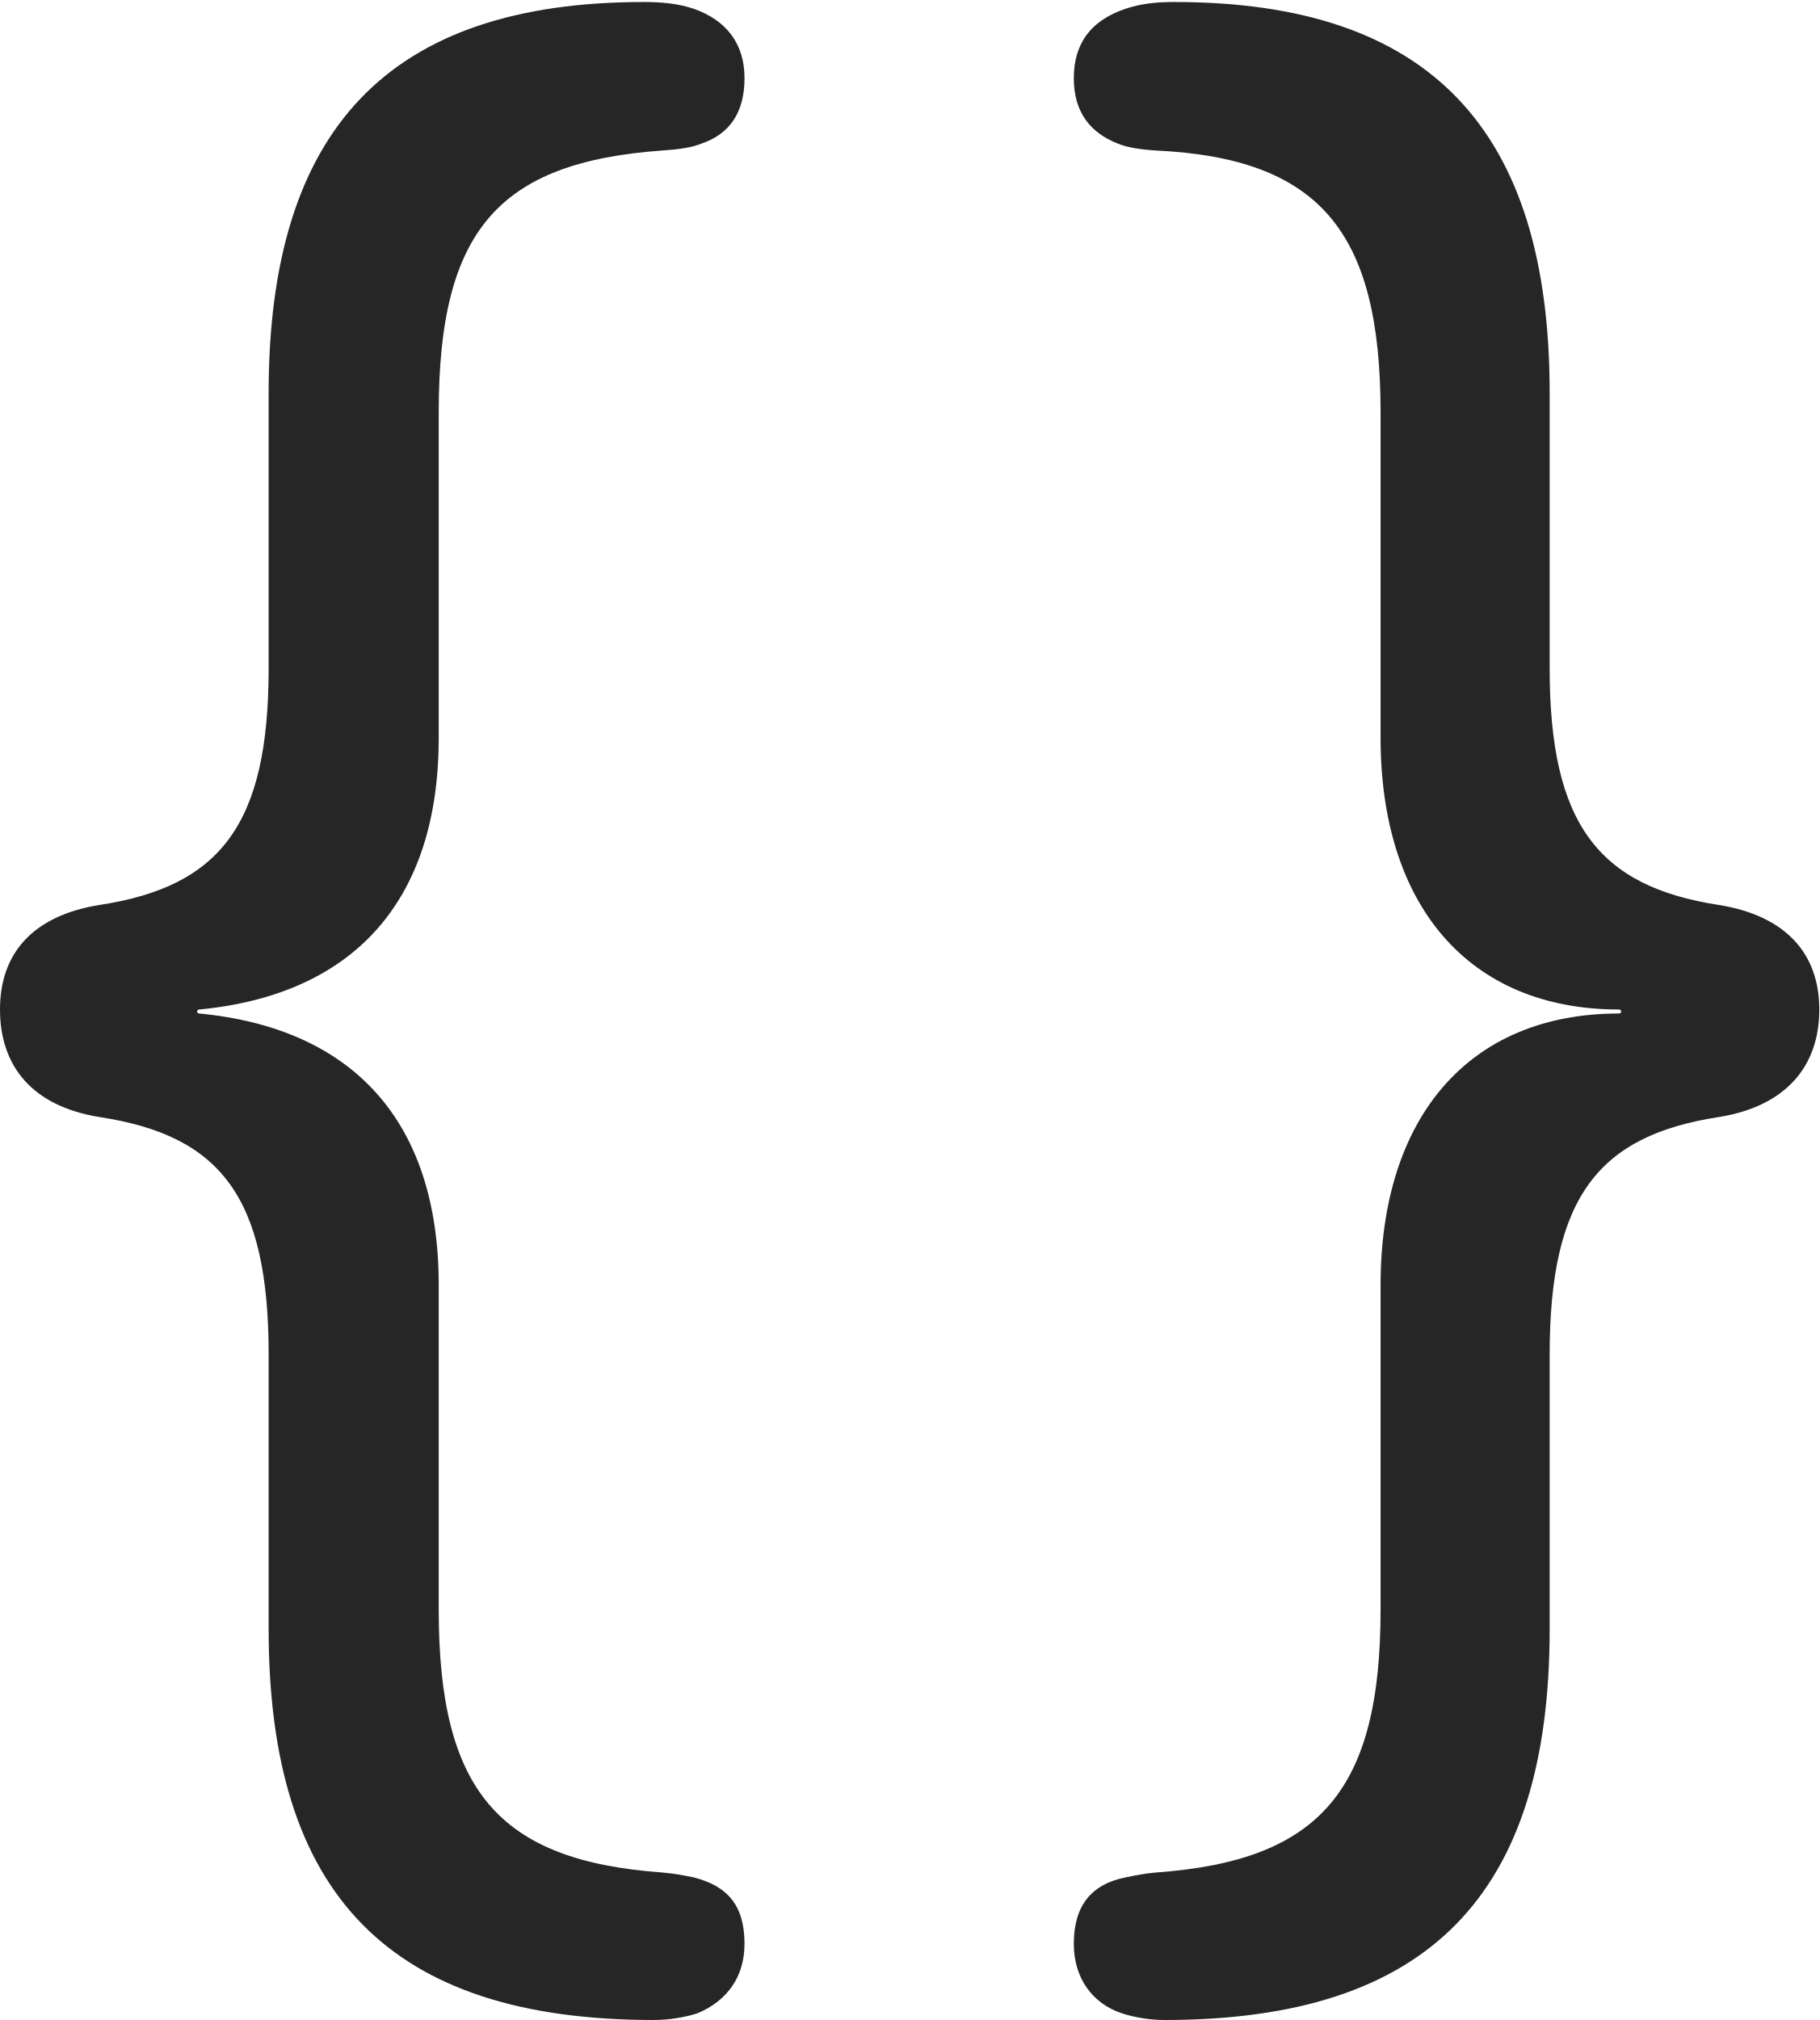
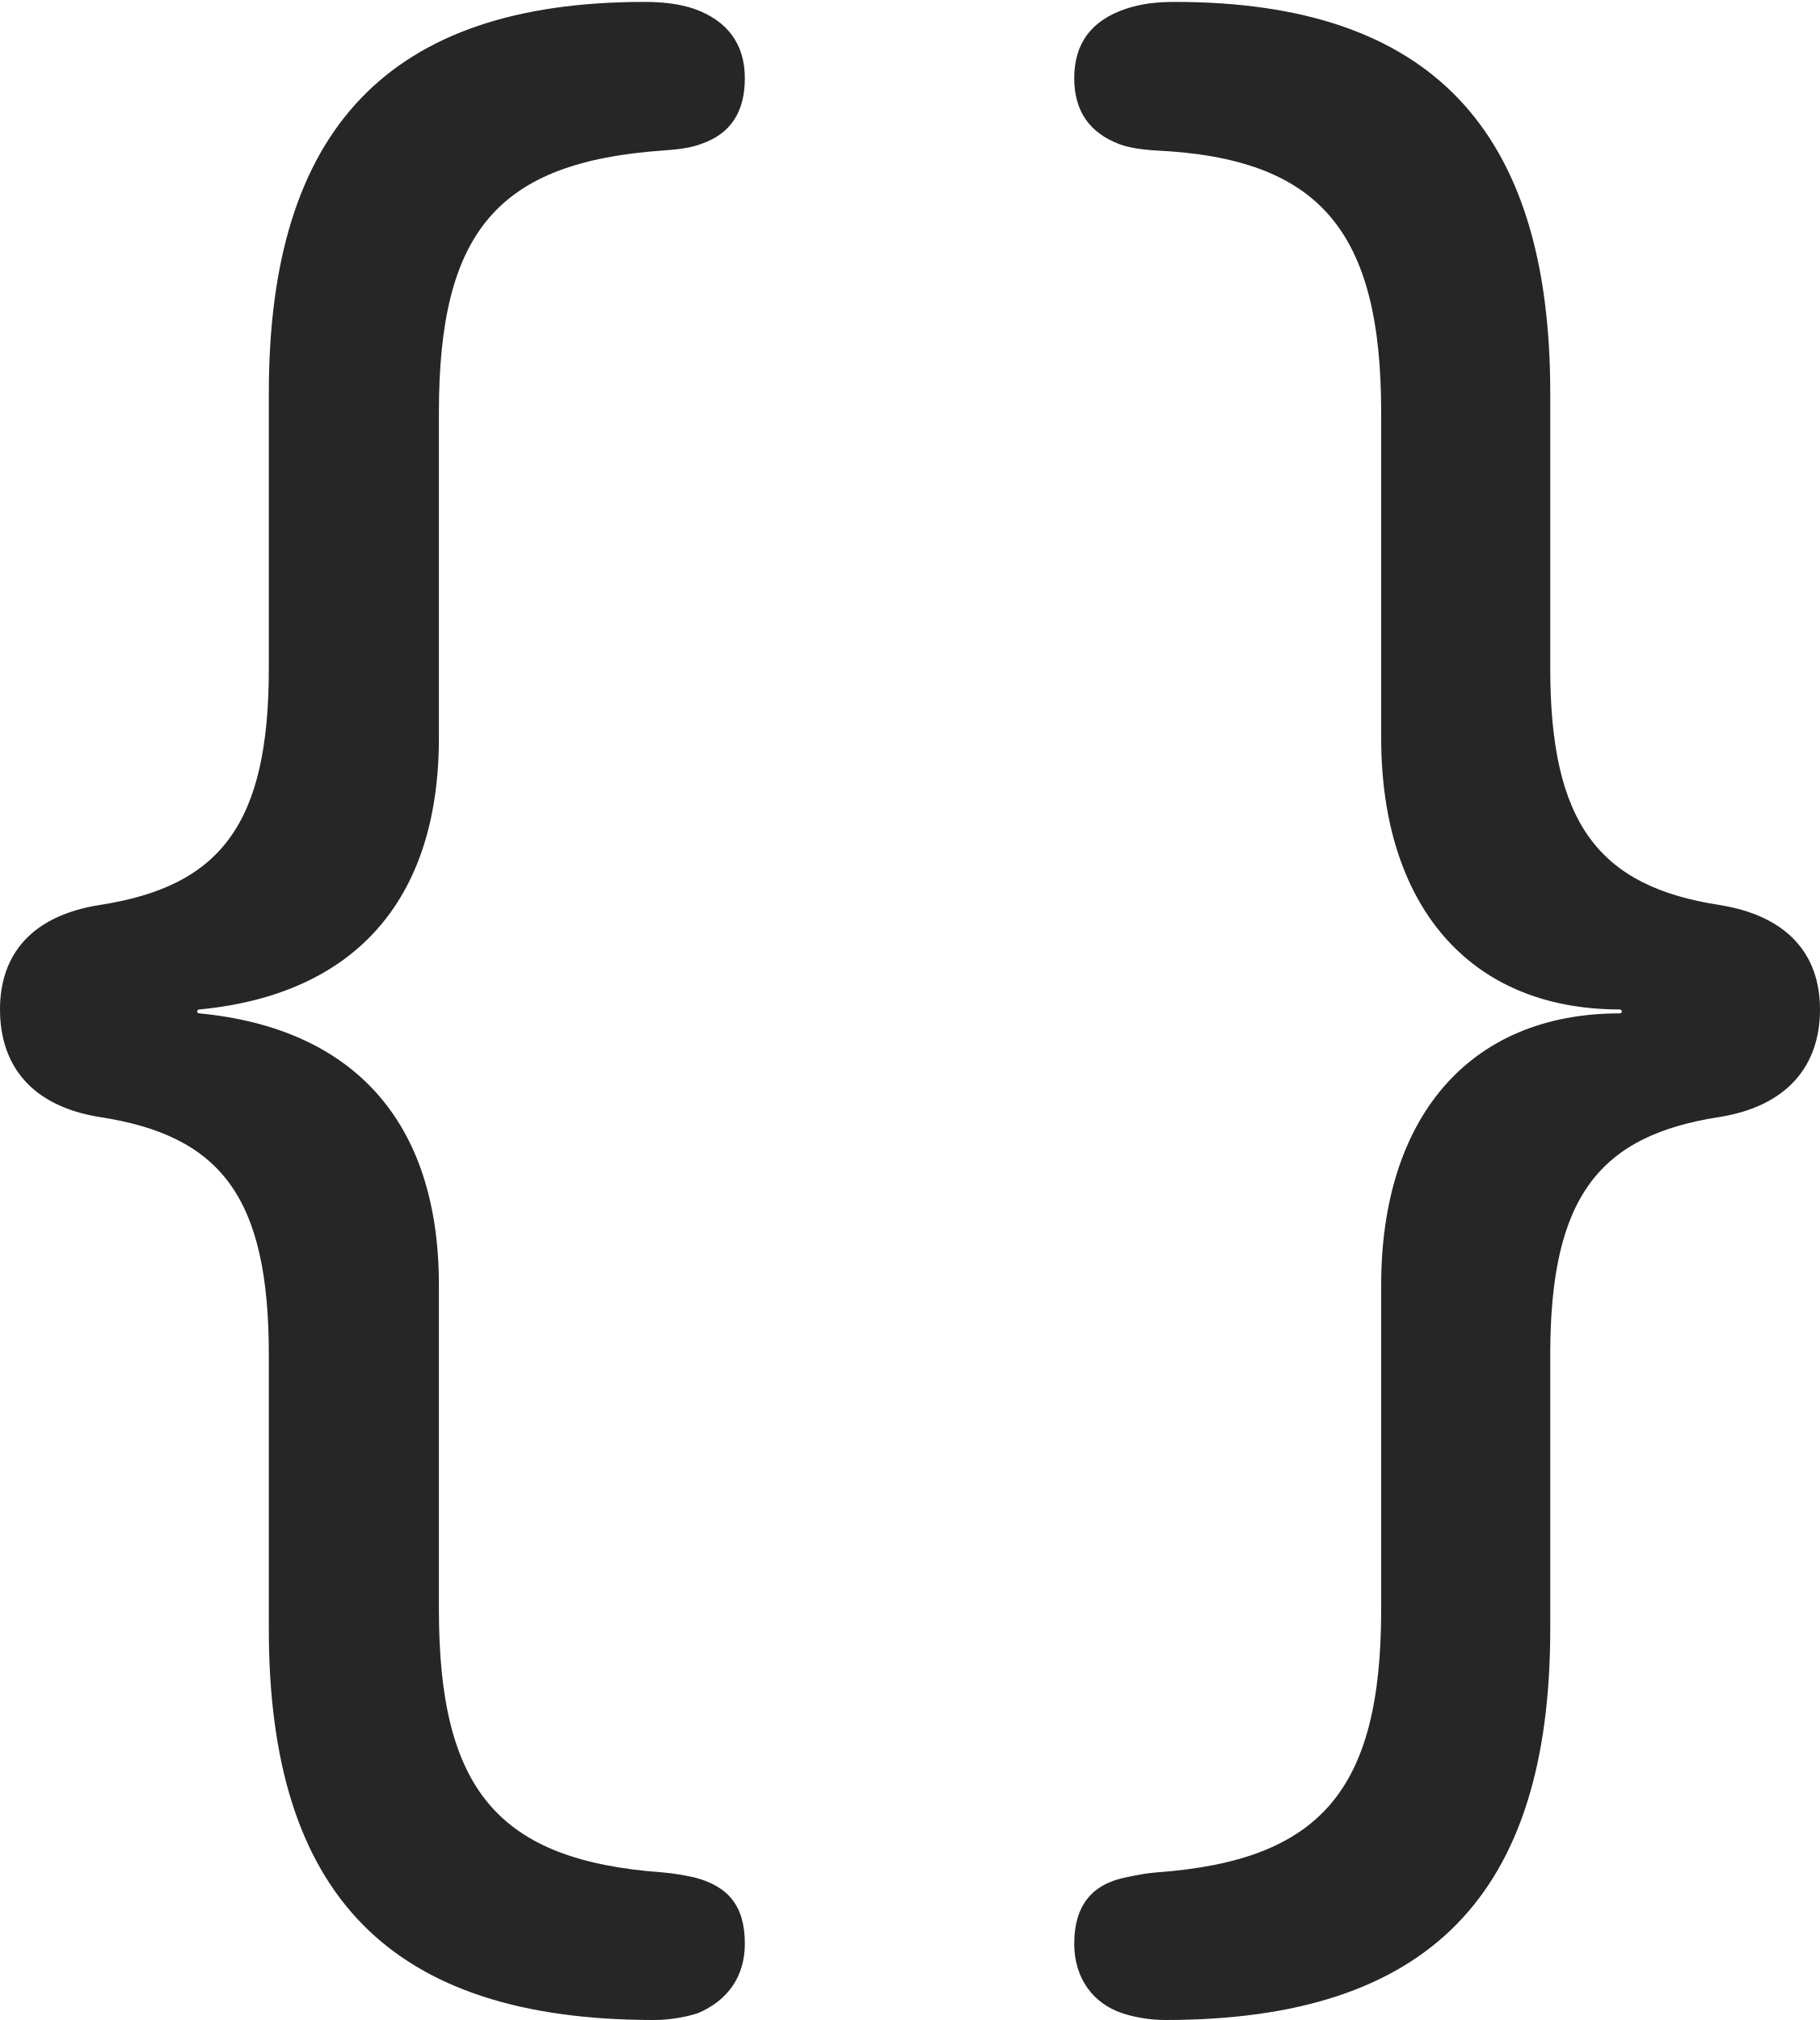
- <svg xmlns="http://www.w3.org/2000/svg" version="1.1" width="14.547" height="16.148">
+ <svg xmlns="http://www.w3.org/2000/svg" version="1.1" width="21.82" height="24.223">
  <g>
-     <rect height="16.148" opacity="0" width="14.547" x="0" y="0" />
-     <path d="M0 8.07C0 8.523 0.258 8.844 0.797 8.93C1.766 9.078 2.148 9.57 2.148 10.828L2.148 13.023C2.148 15.148 3.117 16.148 5.227 16.148C5.352 16.148 5.484 16.125 5.578 16.094C5.82 15.992 5.953 15.797 5.953 15.539C5.953 15.234 5.82 15.078 5.547 15.008C5.469 14.992 5.391 14.977 5.297 14.969C3.984 14.875 3.508 14.312 3.508 12.867L3.508 10.273C3.508 8.953 2.812 8.219 1.594 8.102C1.57 8.102 1.57 8.07 1.594 8.07C2.812 7.953 3.508 7.219 3.508 5.898L3.508 3.297C3.508 1.844 3.984 1.297 5.297 1.203C5.422 1.195 5.531 1.18 5.609 1.148C5.836 1.07 5.953 0.898 5.953 0.625C5.953 0.352 5.812 0.164 5.547 0.07C5.43 0.031 5.305 0.016 5.148 0.016C3.109 0.016 2.148 1.031 2.148 3.141L2.148 5.344C2.148 6.586 1.766 7.086 0.797 7.234C0.258 7.32 0 7.625 0 8.07ZM14.547 8.07C14.547 7.625 14.281 7.32 13.742 7.234C12.781 7.086 12.391 6.586 12.391 5.344L12.391 3.141C12.391 1.031 11.43 0.016 9.391 0.016C9.234 0.016 9.117 0.031 9 0.07C8.719 0.164 8.586 0.352 8.586 0.625C8.586 0.898 8.719 1.062 8.938 1.148C9.016 1.18 9.117 1.195 9.242 1.203C10.547 1.266 11.039 1.844 11.039 3.297L11.039 5.898C11.039 7.227 11.734 8.07 12.945 8.07C12.969 8.07 12.969 8.102 12.945 8.102C11.734 8.102 11.039 8.945 11.039 10.273L11.039 12.867C11.039 14.312 10.555 14.875 9.242 14.969C9.148 14.977 9.078 14.992 9 15.008C8.727 15.062 8.586 15.234 8.586 15.539C8.586 15.812 8.734 16.016 8.969 16.094C9.062 16.125 9.188 16.148 9.312 16.148C11.422 16.148 12.391 15.148 12.391 13.023L12.391 10.828C12.391 9.57 12.781 9.078 13.742 8.93C14.281 8.844 14.547 8.523 14.547 8.07Z" fill="#000000" fill-opacity="0.85" />
+     <rect height="24.223" opacity="0" width="21.82" x="0" y="0" />
+     <path d="M0 12.105C0 12.785 0.387 13.266 1.195 13.395C2.648 13.617 3.223 14.355 3.223 16.242L3.223 19.535C3.223 22.723 4.676 24.223 7.84 24.223C8.027 24.223 8.227 24.188 8.367 24.141C8.73 23.988 8.93 23.695 8.93 23.309C8.93 22.852 8.73 22.617 8.32 22.512C8.203 22.488 8.086 22.465 7.945 22.453C5.977 22.312 5.262 21.469 5.262 19.301L5.262 15.41C5.262 13.43 4.219 12.328 2.391 12.152C2.355 12.152 2.355 12.105 2.391 12.105C4.219 11.93 5.262 10.828 5.262 8.848L5.262 4.945C5.262 2.766 5.977 1.945 7.945 1.805C8.133 1.793 8.297 1.77 8.414 1.723C8.754 1.605 8.93 1.348 8.93 0.938C8.93 0.527 8.719 0.246 8.32 0.105C8.145 0.047 7.957 0.023 7.723 0.023C4.664 0.023 3.223 1.547 3.223 4.711L3.223 8.016C3.223 9.879 2.648 10.629 1.195 10.852C0.387 10.98 0 11.438 0 12.105ZM21.82 12.105C21.82 11.438 21.422 10.98 20.613 10.852C19.172 10.629 18.586 9.879 18.586 8.016L18.586 4.711C18.586 1.547 17.145 0.023 14.086 0.023C13.852 0.023 13.676 0.047 13.5 0.105C13.078 0.246 12.879 0.527 12.879 0.938C12.879 1.348 13.078 1.594 13.406 1.723C13.523 1.77 13.676 1.793 13.863 1.805C15.82 1.898 16.559 2.766 16.559 4.945L16.559 8.848C16.559 10.84 17.602 12.105 19.418 12.105C19.453 12.105 19.453 12.152 19.418 12.152C17.602 12.152 16.559 13.418 16.559 15.41L16.559 19.301C16.559 21.469 15.832 22.312 13.863 22.453C13.723 22.465 13.617 22.488 13.5 22.512C13.09 22.594 12.879 22.852 12.879 23.309C12.879 23.719 13.102 24.023 13.453 24.141C13.594 24.188 13.781 24.223 13.969 24.223C17.133 24.223 18.586 22.723 18.586 19.535L18.586 16.242C18.586 14.355 19.172 13.617 20.613 13.395C21.422 13.266 21.82 12.785 21.82 12.105Z" fill="#000000" fill-opacity="0.85" />
  </g>
</svg>
